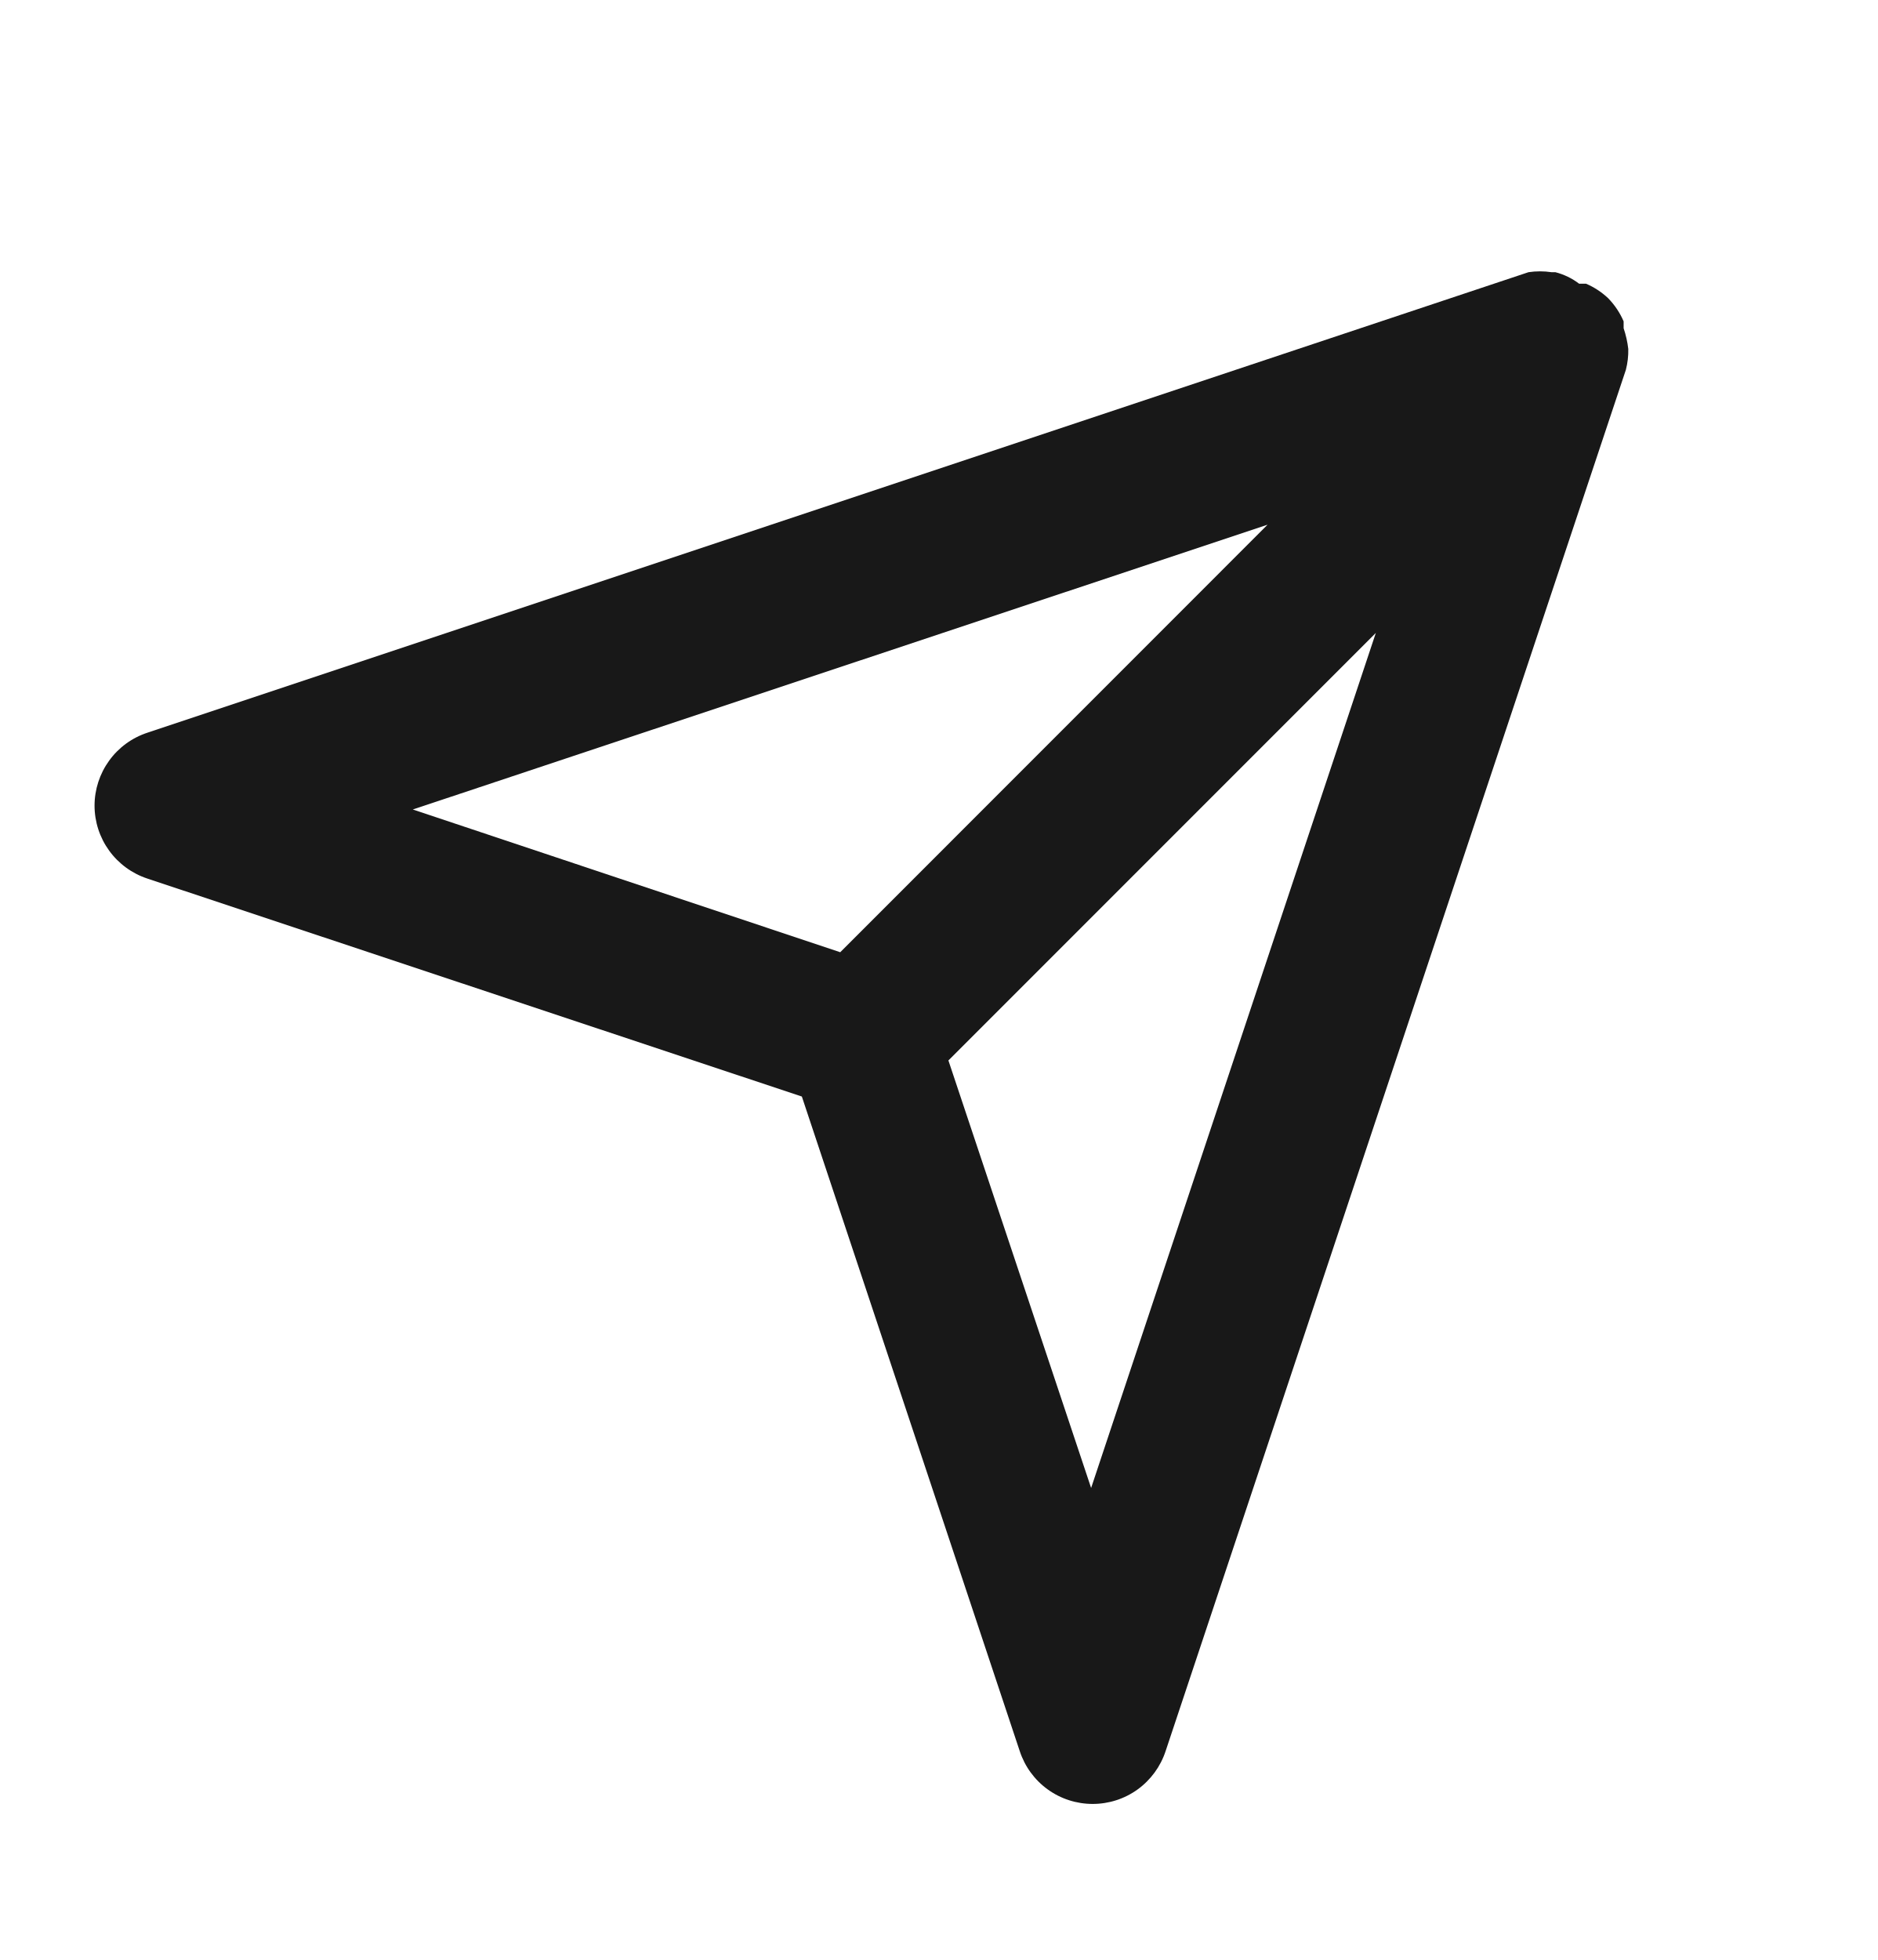
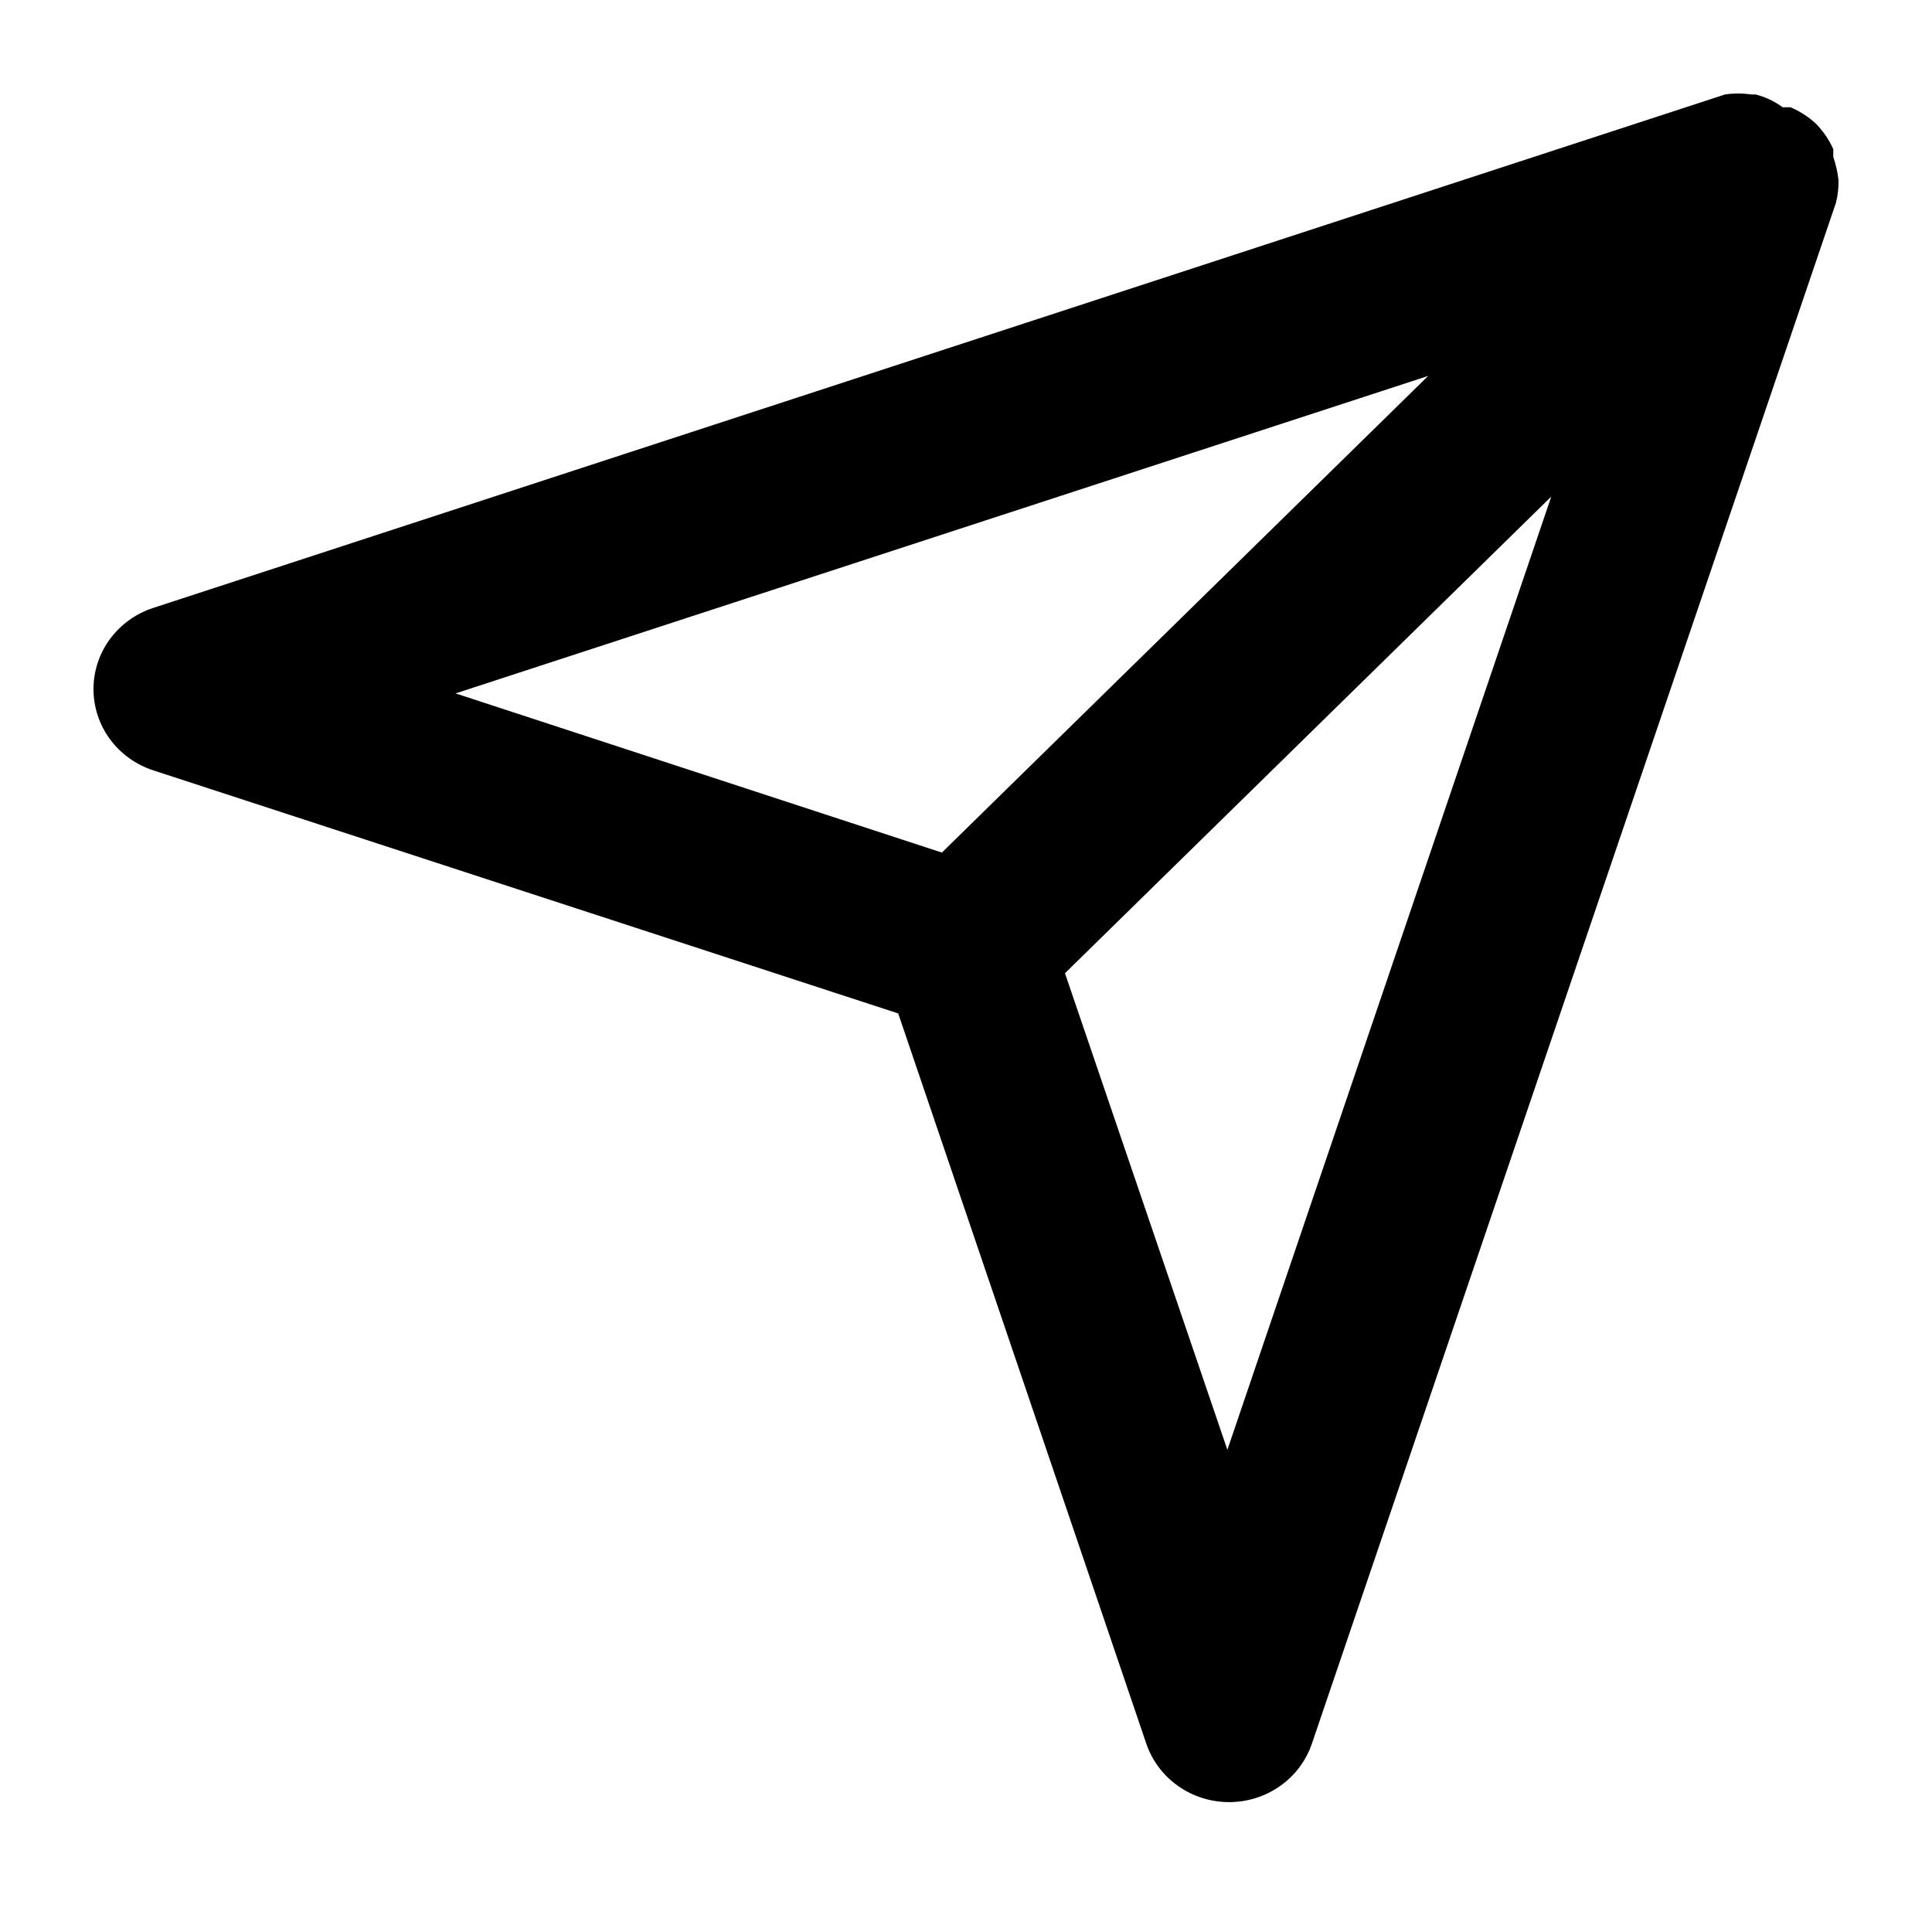
- <svg xmlns="http://www.w3.org/2000/svg" width="23" height="24" viewBox="0 0 23 24" fill="none">
-   <path d="M19.943 4.273C19.933 4.187 19.914 4.102 19.886 4.019V3.935C19.841 3.83 19.777 3.735 19.698 3.653C19.619 3.578 19.526 3.517 19.426 3.474H19.341C19.255 3.408 19.155 3.36 19.05 3.333H19.003C18.909 3.319 18.814 3.319 18.721 3.333L1.805 8.972C1.617 9.034 1.453 9.153 1.337 9.314C1.221 9.474 1.158 9.667 1.158 9.865C1.158 10.063 1.221 10.256 1.337 10.416C1.453 10.576 1.617 10.696 1.805 10.758L9.821 13.427L12.49 21.443C12.552 21.631 12.671 21.795 12.832 21.911C12.992 22.027 13.185 22.089 13.383 22.089C13.581 22.089 13.774 22.027 13.934 21.911C14.094 21.795 14.214 21.631 14.276 21.443L19.914 4.527C19.935 4.444 19.945 4.359 19.943 4.273ZM15.525 6.425L10.291 11.66L5.056 9.912L15.525 6.425ZM13.364 18.22L11.616 12.985L16.851 7.75L13.364 18.22Z" fill="#181818" />
+ <svg xmlns="http://www.w3.org/2000/svg" width="31" height="31" viewBox="0 0 31 31" fill="none">
+   <path d="M29.5 2.888C29.485 2.762 29.457 2.638 29.416 2.518V2.394C29.348 2.241 29.253 2.102 29.135 1.982C29.016 1.873 28.879 1.785 28.729 1.721H28.603C28.474 1.625 28.326 1.555 28.169 1.516H28.099C27.959 1.495 27.818 1.495 27.678 1.516L2.463 9.753C2.183 9.843 1.939 10.018 1.766 10.252C1.593 10.486 1.5 10.768 1.5 11.057C1.5 11.347 1.593 11.628 1.766 11.863C1.939 12.097 2.183 12.271 2.463 12.362L14.412 16.261L18.391 27.972C18.483 28.247 18.661 28.486 18.9 28.655C19.139 28.825 19.427 28.916 19.722 28.916C20.017 28.916 20.304 28.825 20.543 28.655C20.782 28.486 20.96 28.247 21.052 27.972L29.457 3.259C29.489 3.138 29.503 3.013 29.5 2.888ZM22.916 6.032L15.113 13.68L7.31 11.126L22.916 6.032ZM19.694 23.263L17.088 15.616L24.891 7.968L19.694 23.263Z" fill="black" />
</svg>
